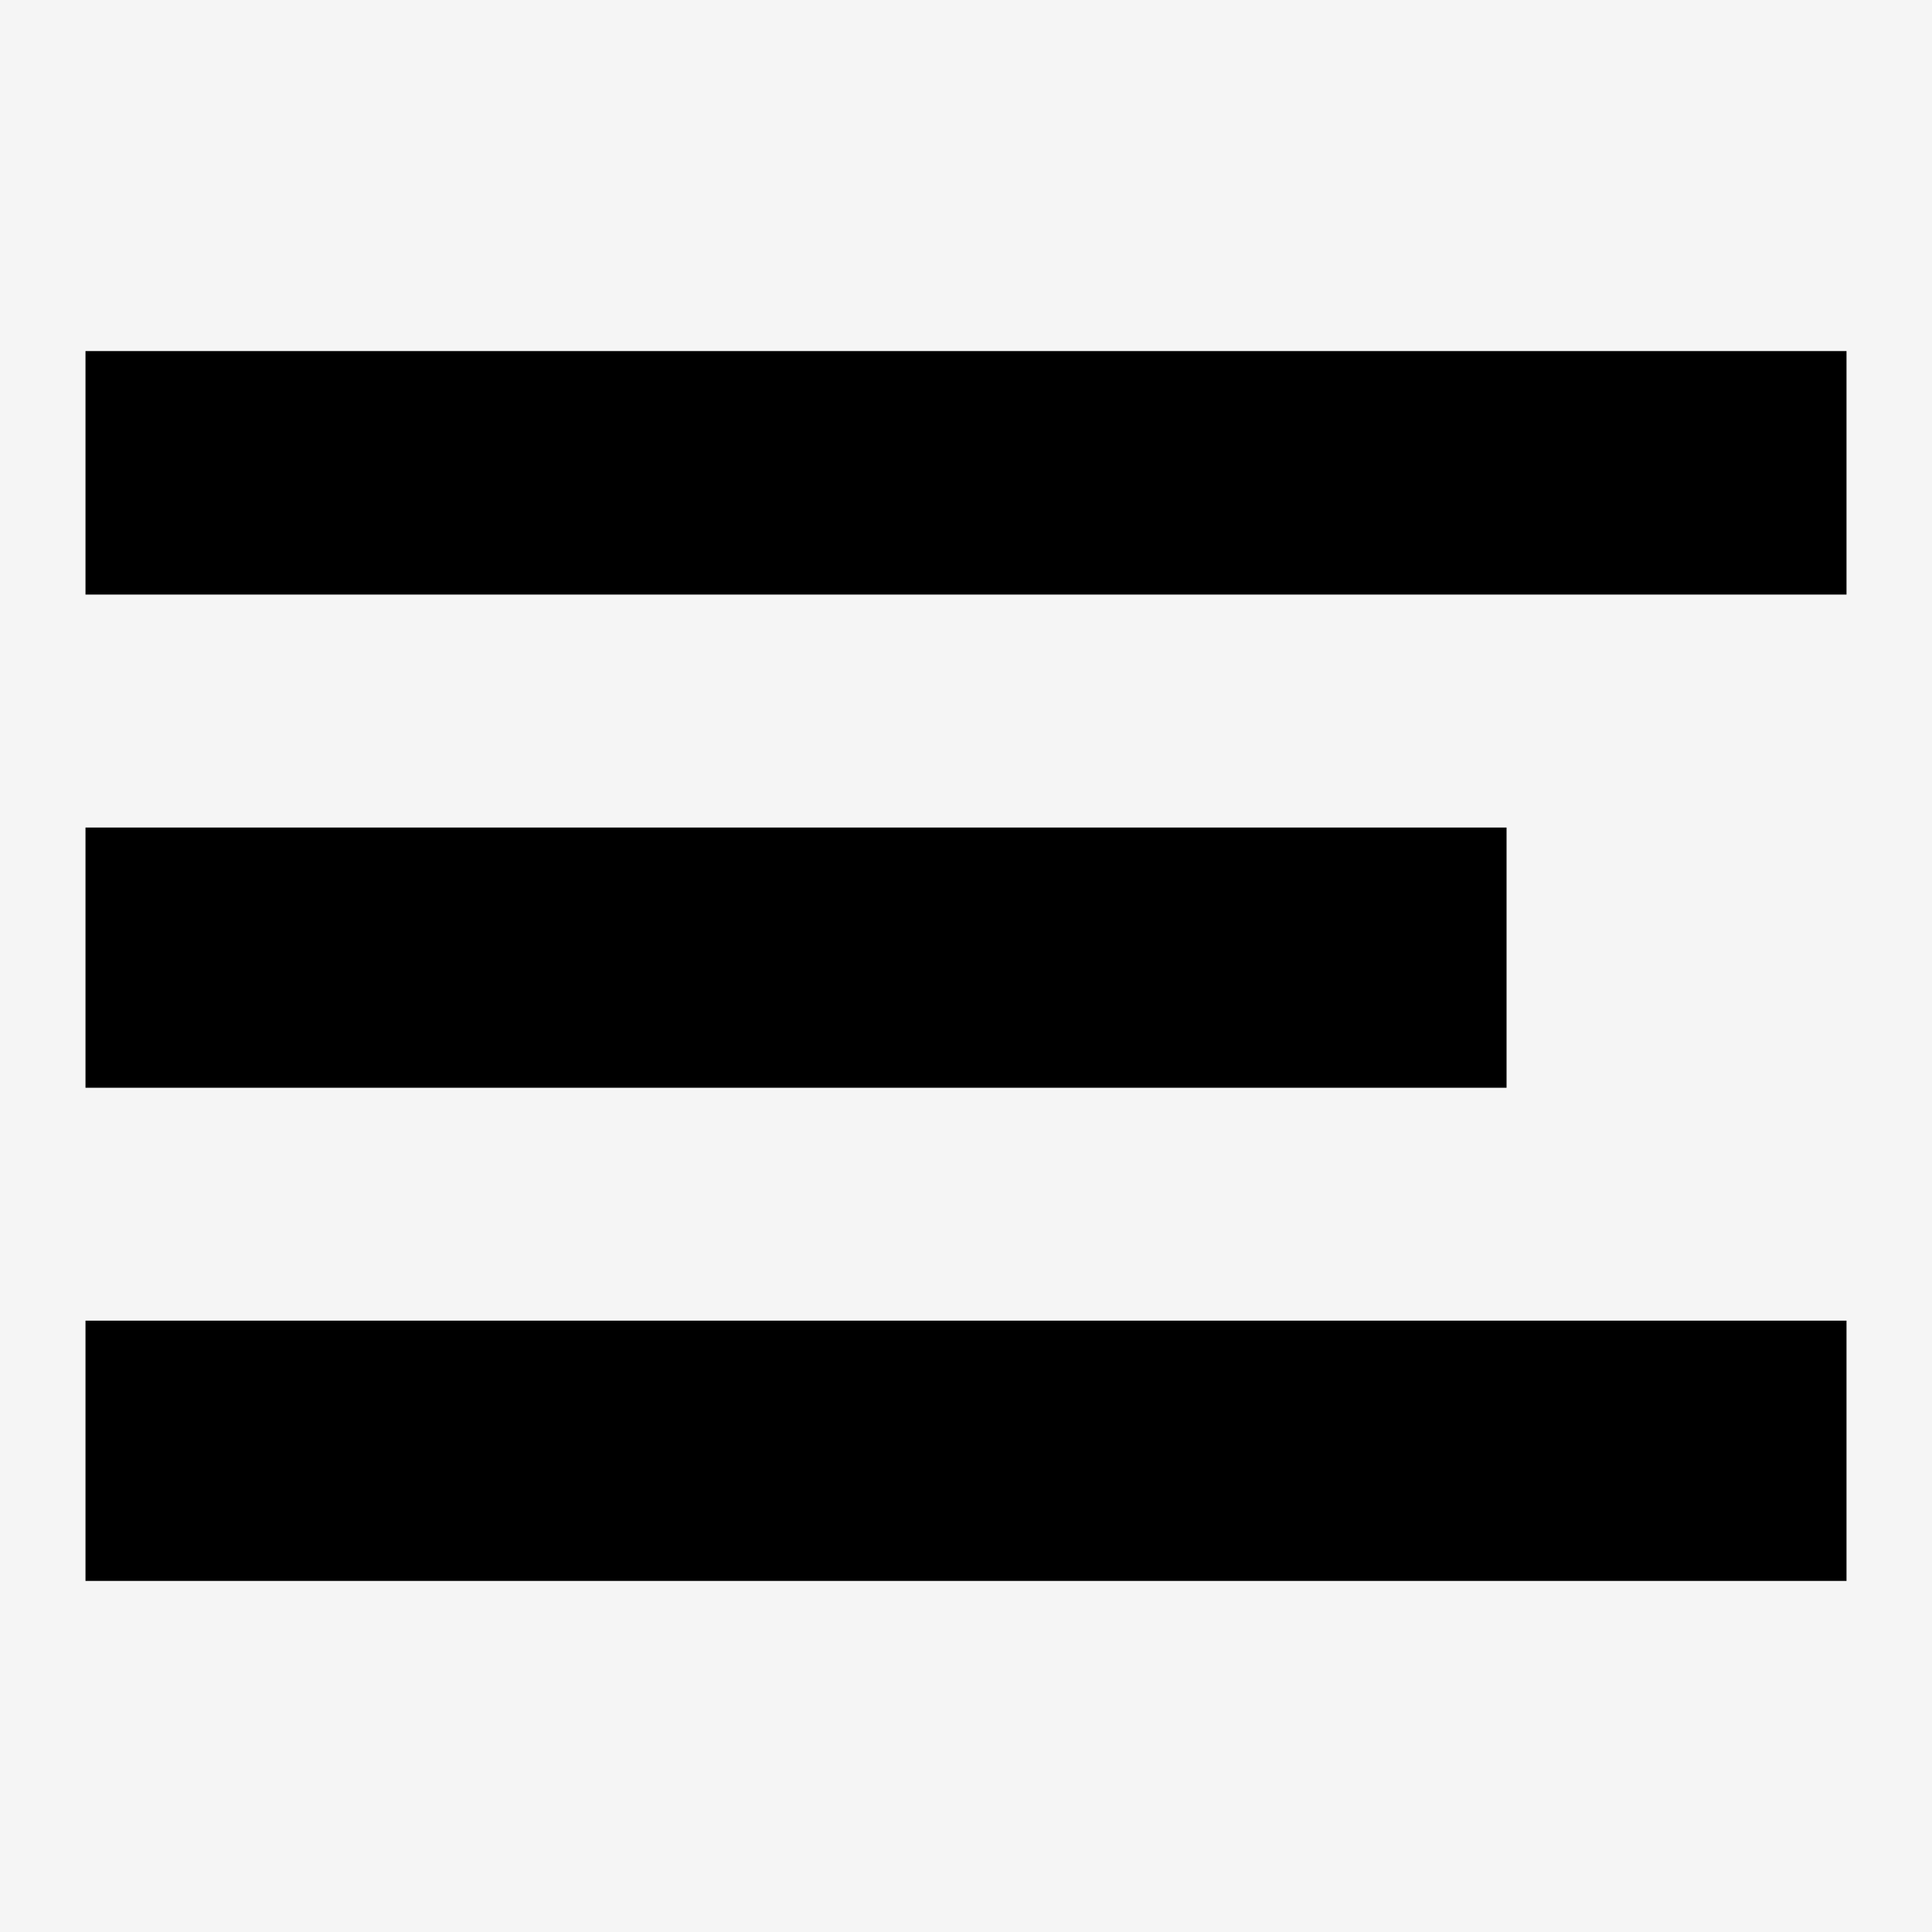
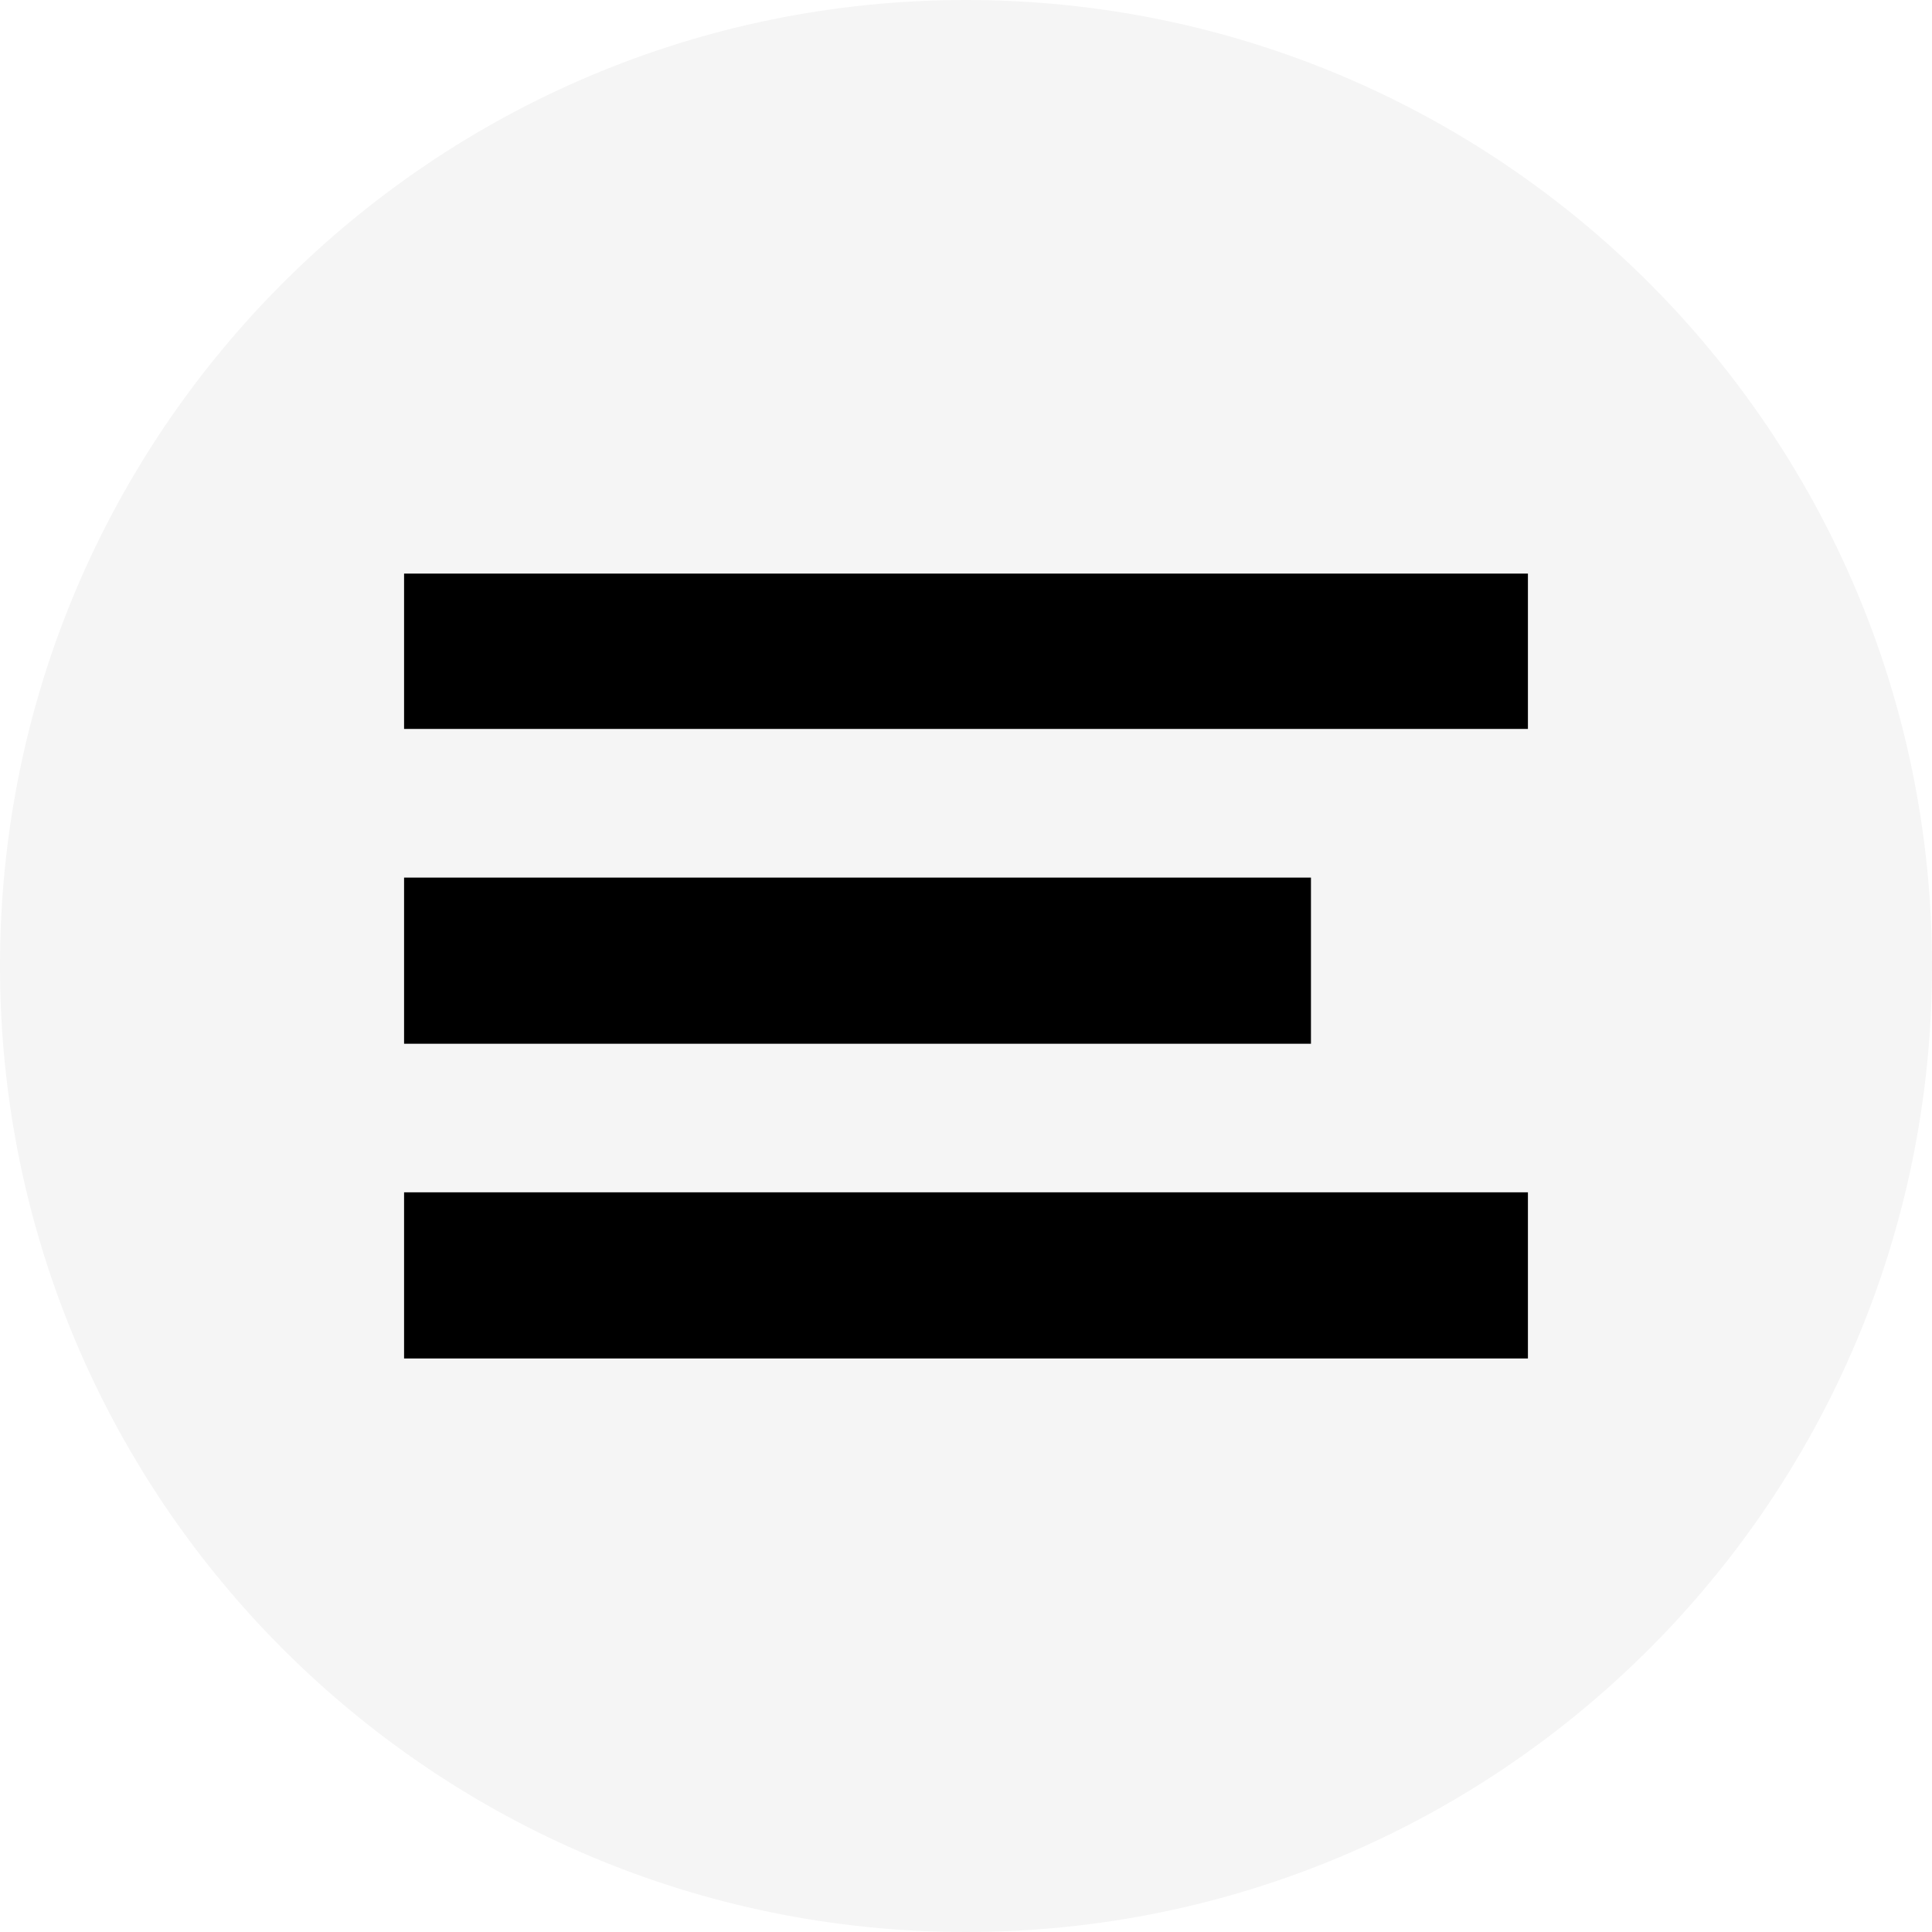
- <svg xmlns="http://www.w3.org/2000/svg" version="1.1" id="Layer_1" x="0px" y="0px" width="100px" height="100px" viewBox="0 0 100 100" enable-background="new 0 0 100 100" xml:space="preserve">
-   <defs id="defs9" />
-   <path id="path3015" fill="#7D7D7D" d="M50-28.344C6.728-28.344-28.344,6.728-28.344,50S6.728,128.344,50,128.344  S128.344,93.272,128.344,50S93.272-28.344,50-28.344z" style="fill:#f5f5f5;fill-opacity:1" />
+ <svg xmlns="http://www.w3.org/2000/svg" version="1.1" id="Layer_1" x="0px" y="0px" width="20px" height="20px" viewBox="40 40 20 20" enable-background="new 40 40 20 20" xml:space="preserve">
+   <path id="path3015" fill="#F5F5F5" d="M50,40c-5.523,0-10,4.477-10,10s4.477,10,10,10s10-4.477,10-10S55.523,40,50,40z" />
  <g id="g3796" transform="translate(0,0.9868423)">
-     <polygon id="polygon3003" points="84.134,29.788 95.575,29.788 95.575,17.185 4.425,17.185 4.425,25.296 4.425,29.788  " />
-     <polygon id="polygon3005" points="4.425,41.846 4.425,50.825 4.425,55.315 77.979,55.315 77.979,50.825 77.979,41.846  " />
-     <polygon id="polygon3007" points="84.134,80.841 95.575,80.841 95.575,67.37 84.134,67.37 4.425,67.37 4.425,80.841  " />
+     <polygon id="polygon3003" points="54.357,46.559 55.817,46.559 55.817,44.951 44.183,44.951 44.183,45.986 44.183,46.559  " />
+     <polygon id="polygon3005" points="44.183,48.098 44.183,49.244 44.183,49.818 53.571,49.818 53.571,49.244 53.571,48.098  " />
+     <polygon id="polygon3007" points="54.357,53.076 55.817,53.076 55.817,51.356 54.357,51.356 44.183,51.356 44.183,53.076  " />
  </g>
</svg>
